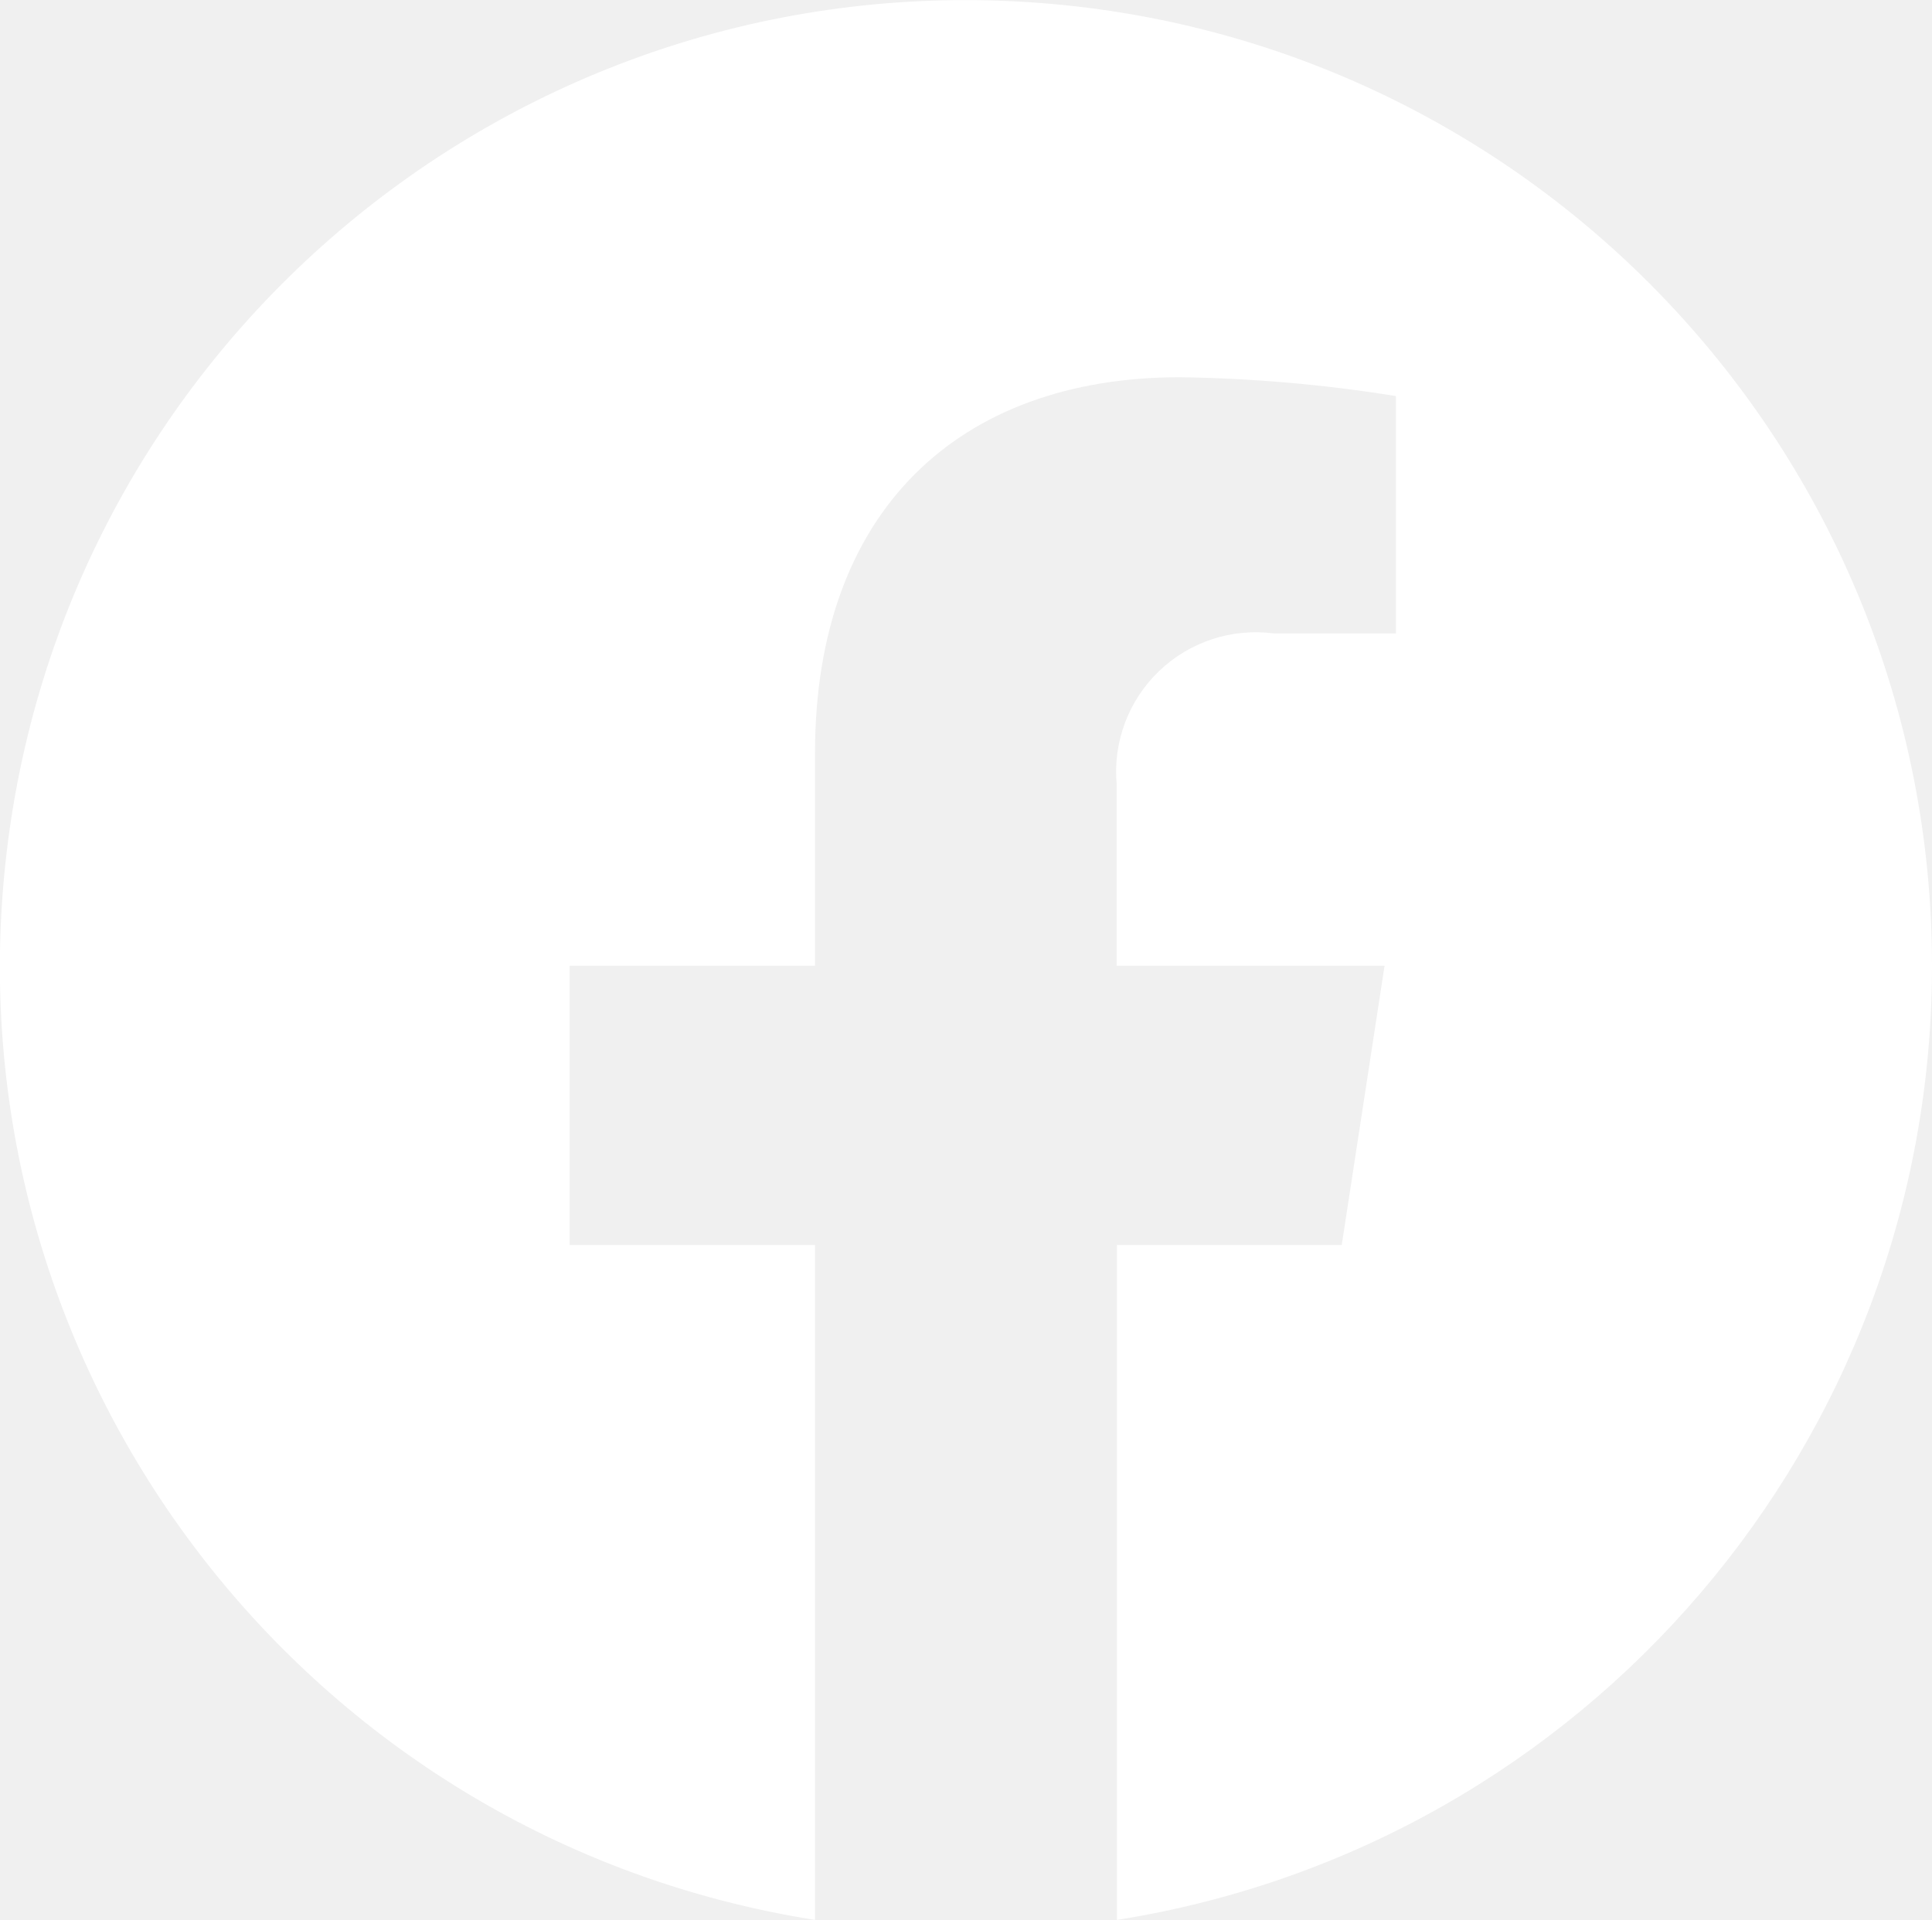
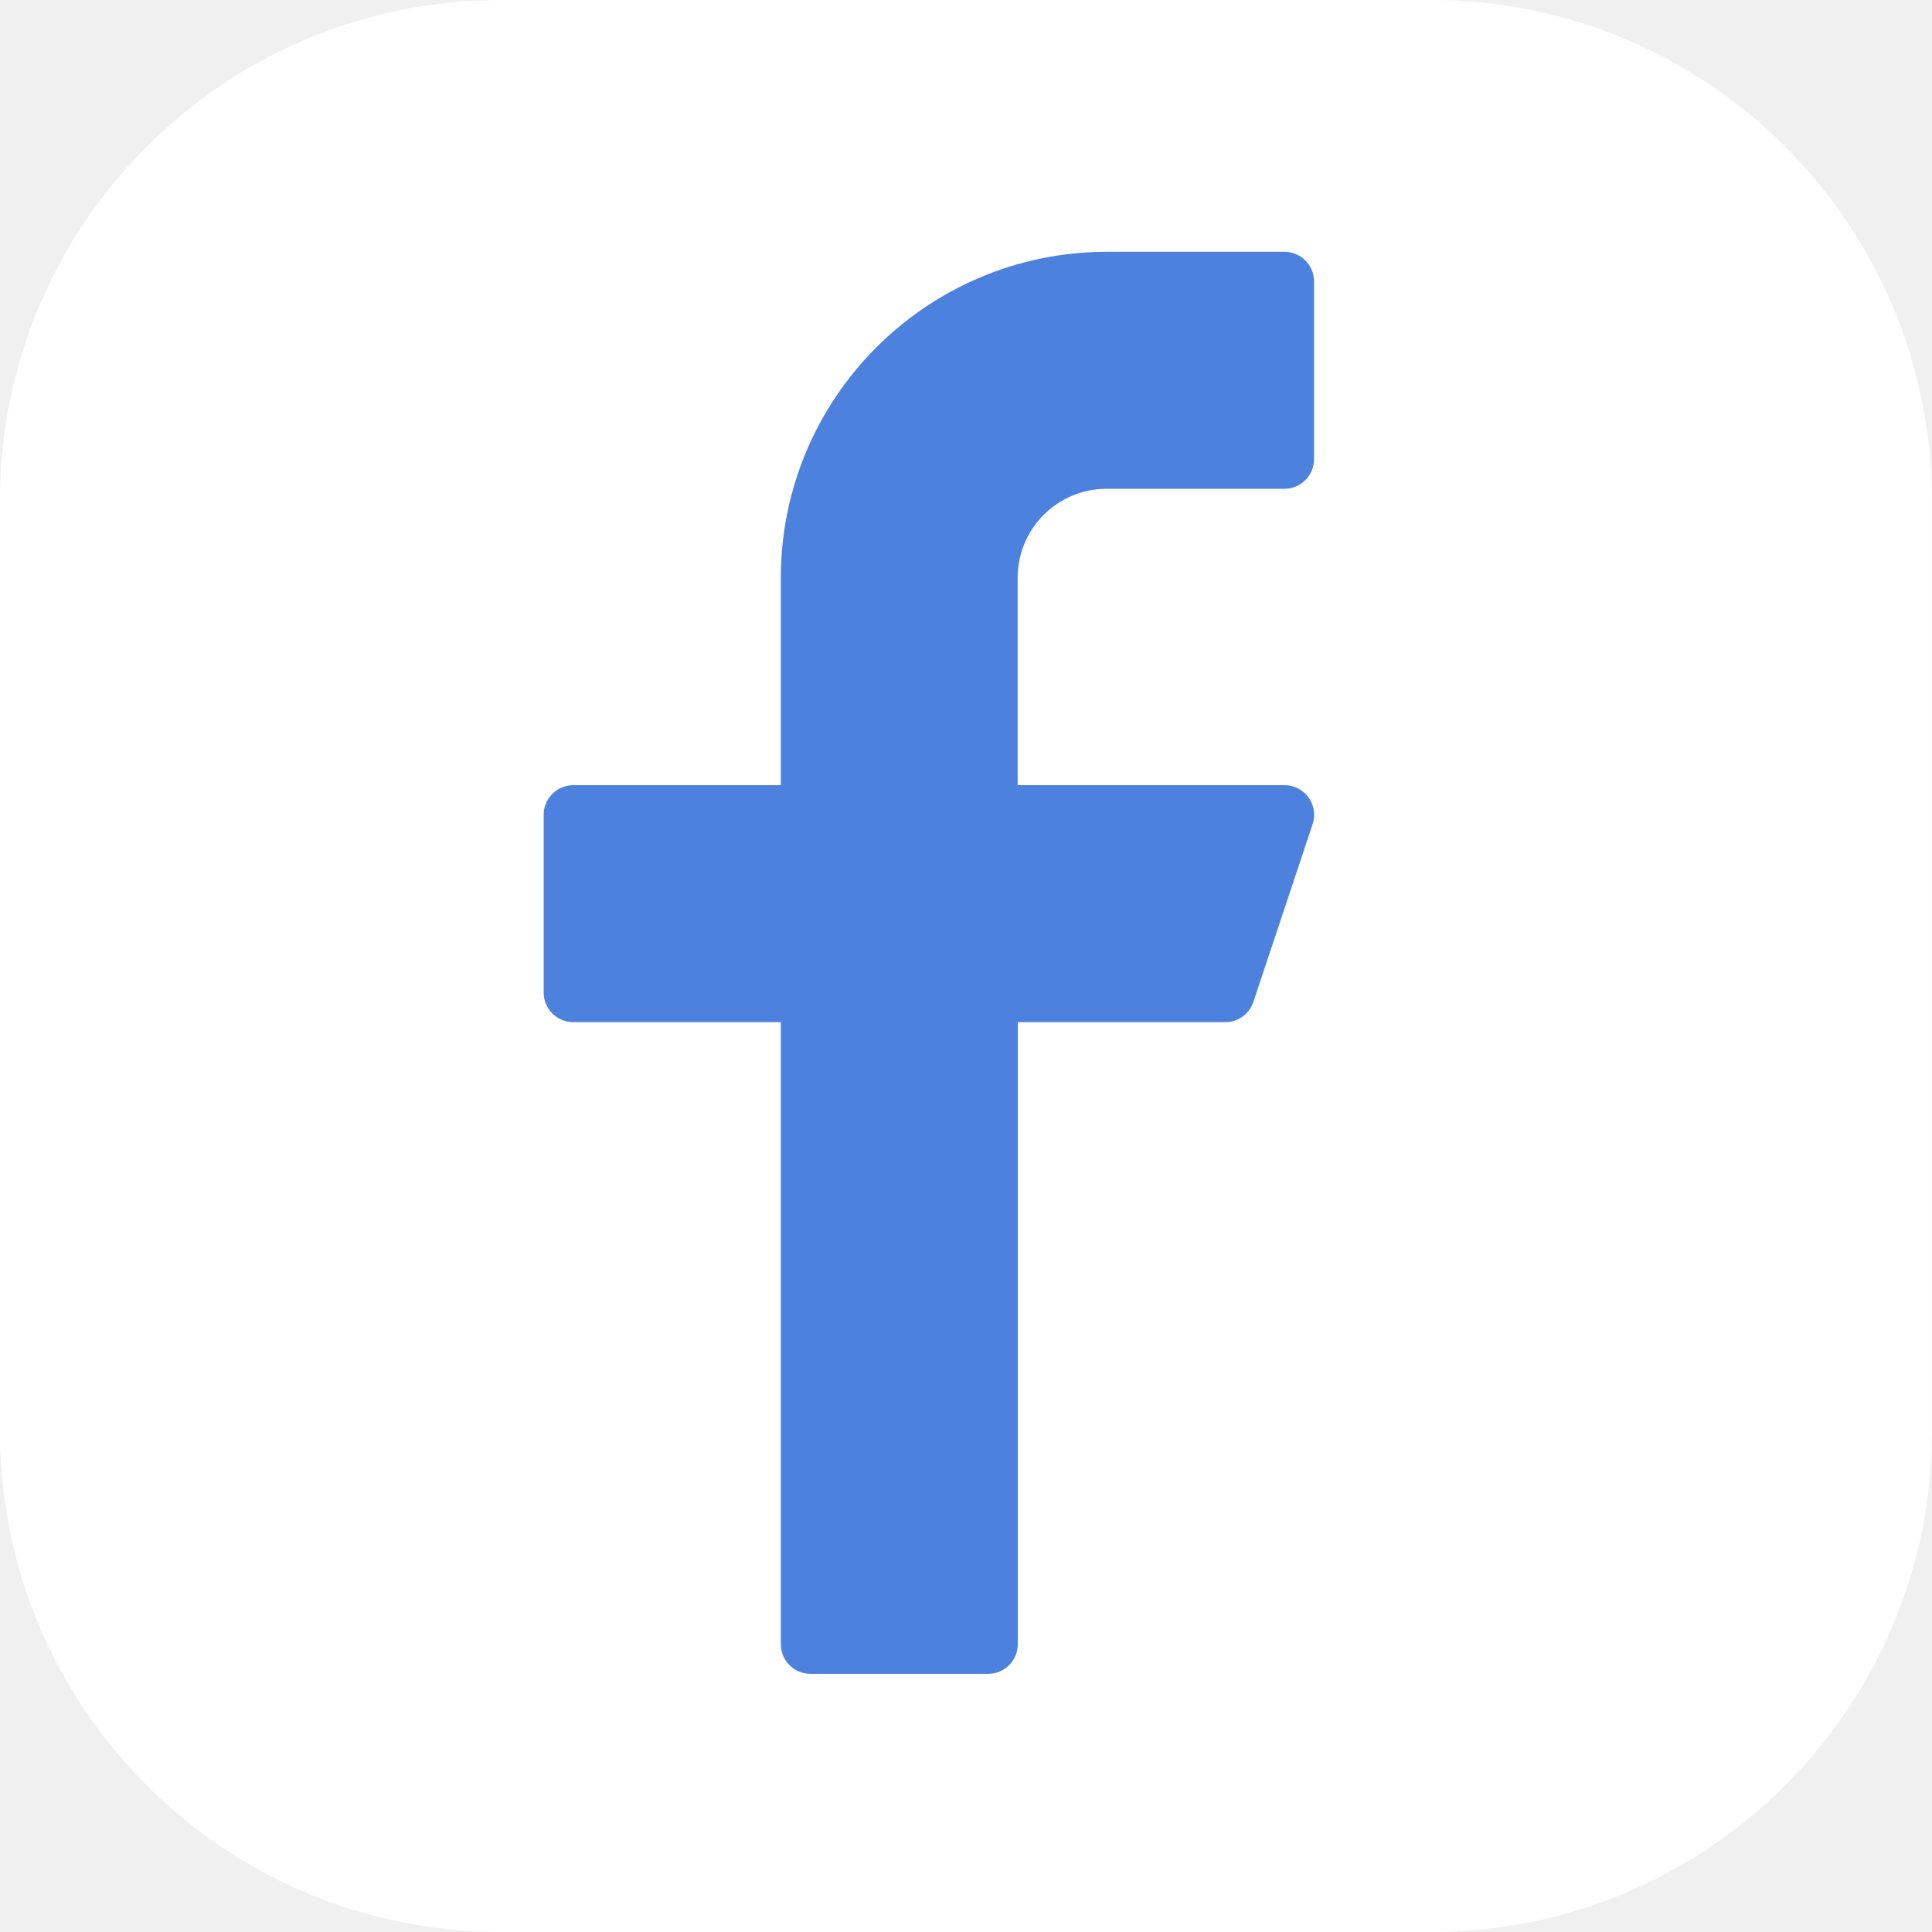
- <svg xmlns="http://www.w3.org/2000/svg" width="34.875" height="34.664" viewBox="0 0 34.875 34.664">
-   <path id="Icon_awesome-facebook" data-name="Icon awesome-facebook" d="M35.438,18A17.438,17.438,0,1,0,15.275,35.227V23.041h-4.43V18h4.43V14.158c0-4.37,2.6-6.784,6.586-6.784a26.836,26.836,0,0,1,3.9.34V12h-2.2a2.52,2.52,0,0,0-2.841,2.723V18h4.836l-.773,5.041H20.725V35.227A17.444,17.444,0,0,0,35.438,18Z" transform="translate(-0.563 -0.563)" fill="#fff" />
+ <svg xmlns="http://www.w3.org/2000/svg" width="27" height="27" viewBox="0 0 27 27">
+   <g id="Group_2409" data-name="Group 2409" transform="translate(266 -418)">
+     <g id="Group_2404" data-name="Group 2404" transform="translate(0.354)">
+       <g id="Group_2401" data-name="Group 2401">
+         <g id="Group_2397" data-name="Group 2397" transform="translate(-264.427 417.686)">
+           <rect id="Rectangle_462" data-name="Rectangle 462" width="27" height="27" rx="7" transform="translate(-1.928 0.314)" fill="#fff" />
+         </g>
+       </g>
+     </g>
+     <path id="Path_6761" data-name="Path 6761" d="M37.044-35.409h2.484a.414.414,0,0,0,.414-.414v-2.484a.414.414,0,0,0-.414-.414H37.044a4.559,4.559,0,0,0-4.554,4.554v2.9h-2.9a.414.414,0,0,0-.414.414v2.484a.414.414,0,0,0,.414.414h2.9v8.693a.414.414,0,0,0,.414.414h2.484a.414.414,0,0,0,.414-.414v-8.693h2.9a.414.414,0,0,0,.392-.283l.828-2.484a.414.414,0,0,0-.262-.524.414.414,0,0,0-.131-.021H35.8v-2.9A1.242,1.242,0,0,1,37.044-35.409Z" transform="translate(-287.578 460.24)" fill="#4d81de" />
+   </g>
</svg>
